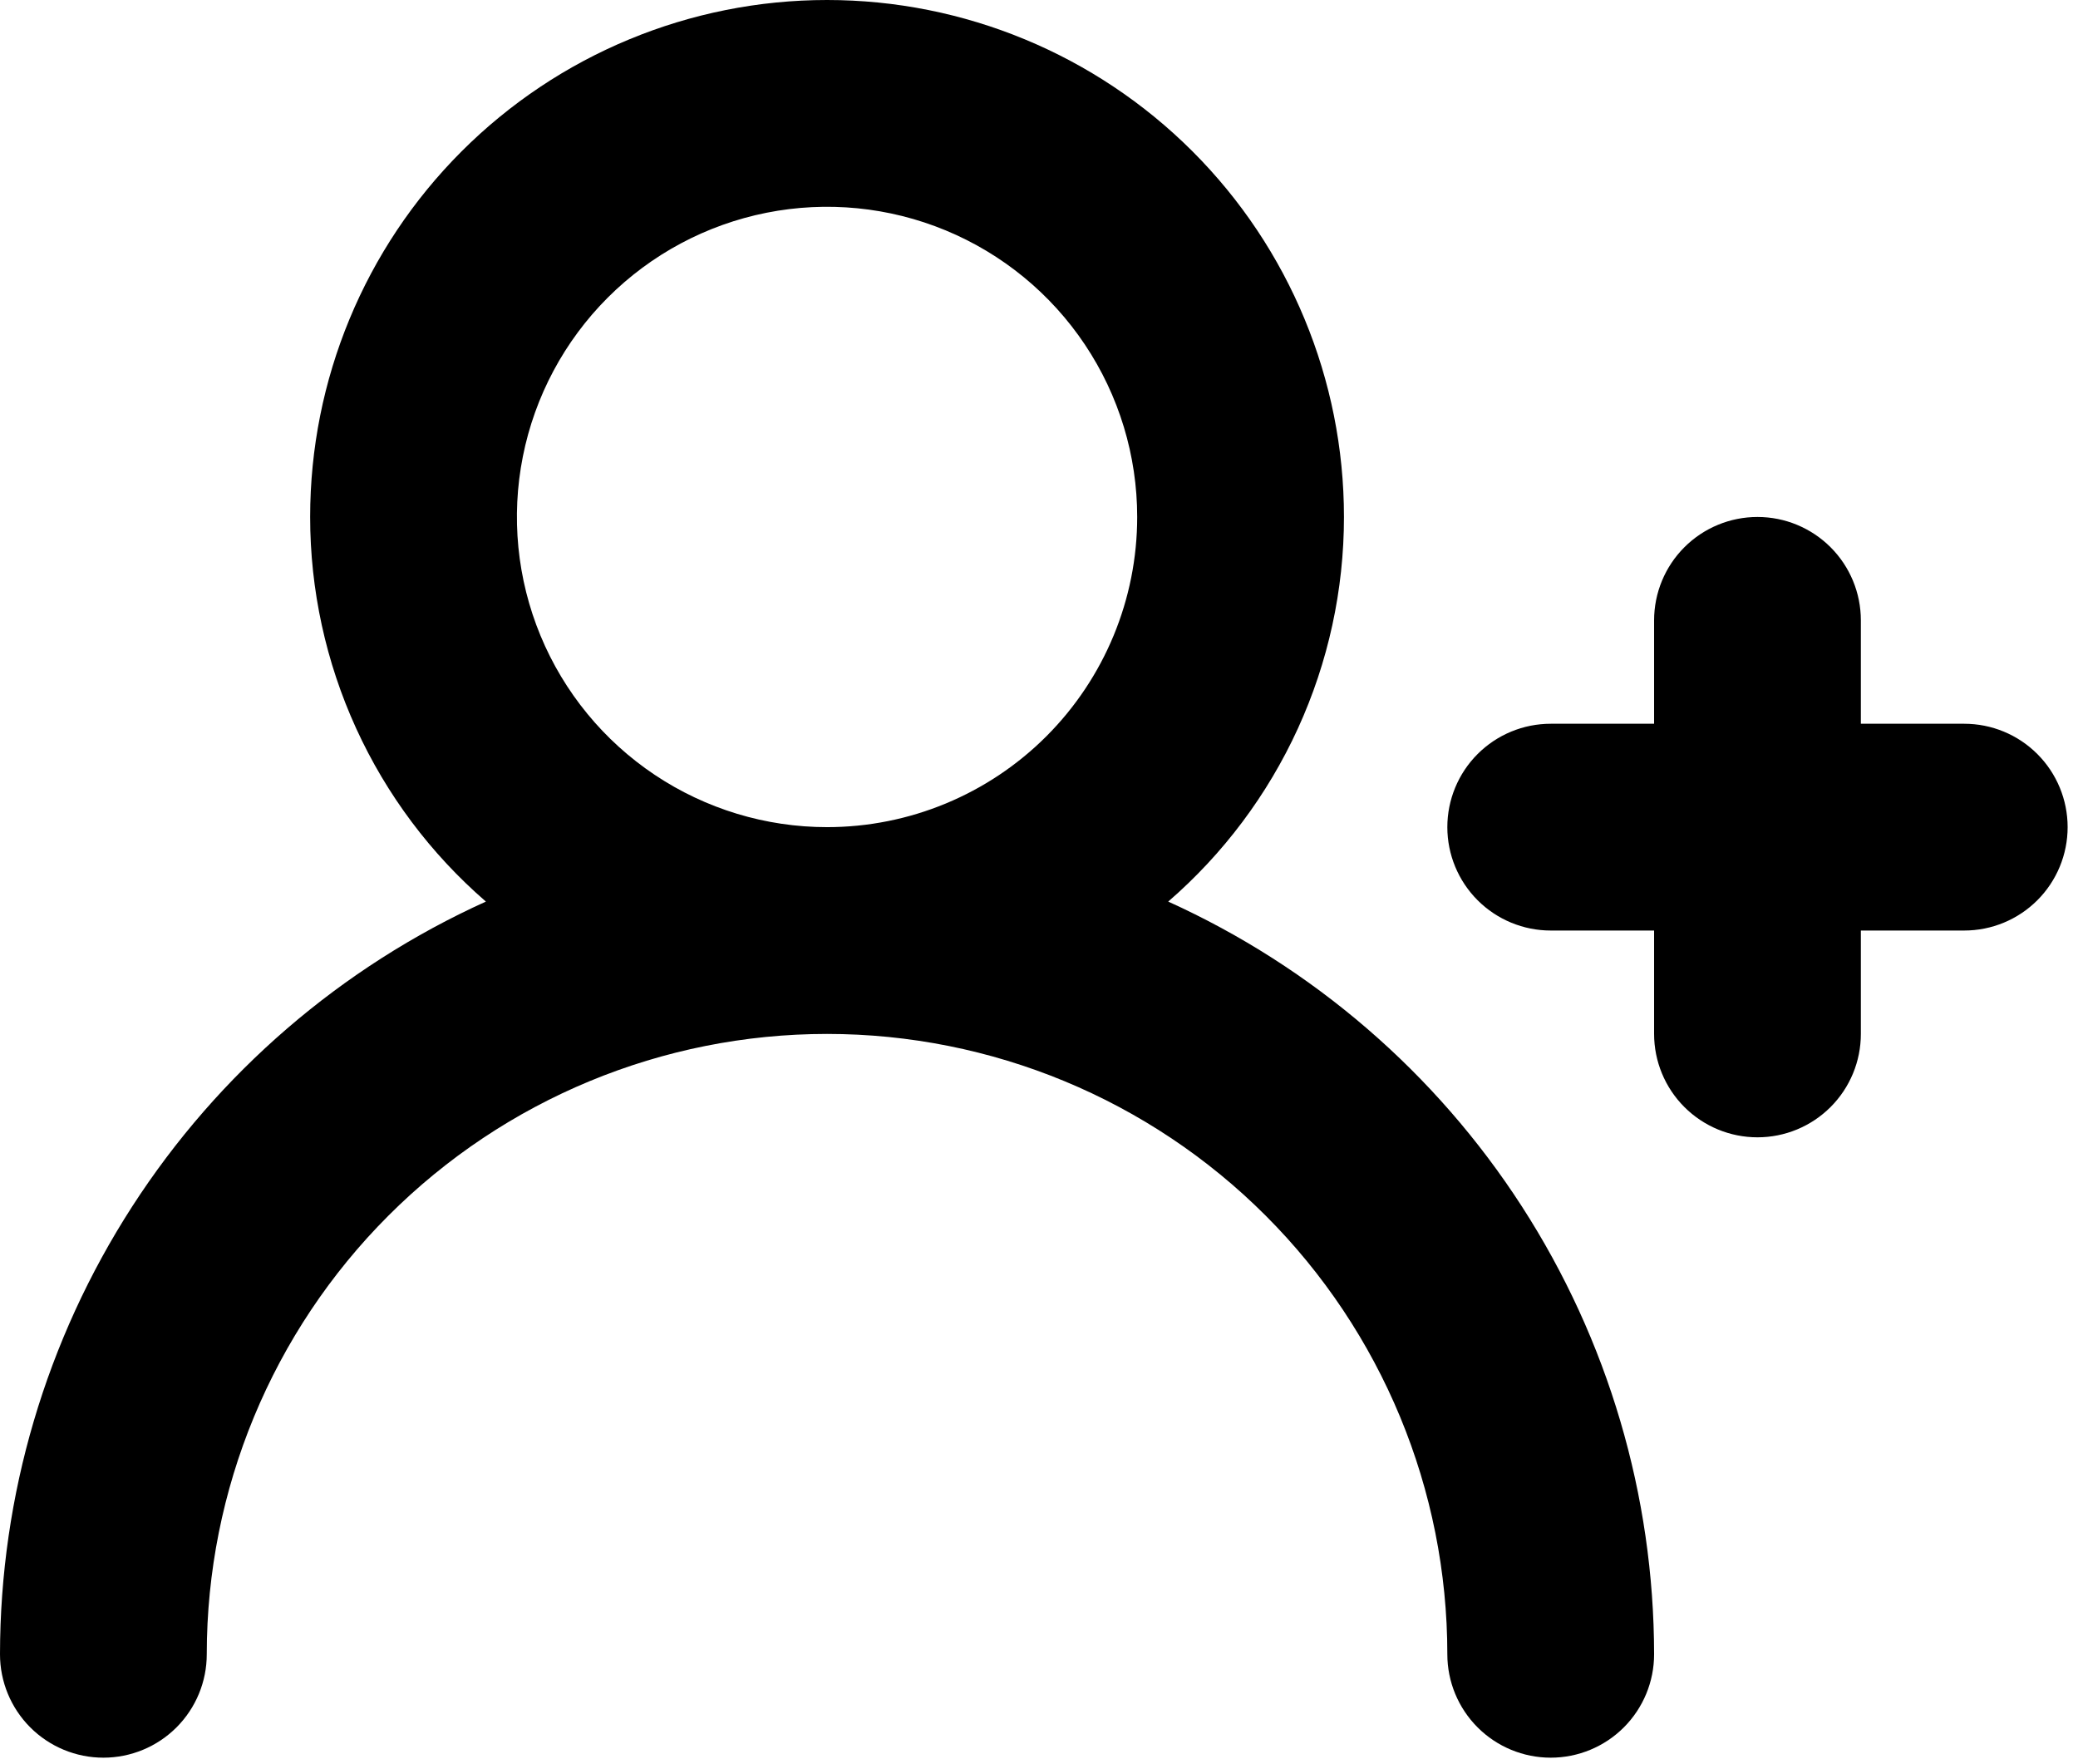
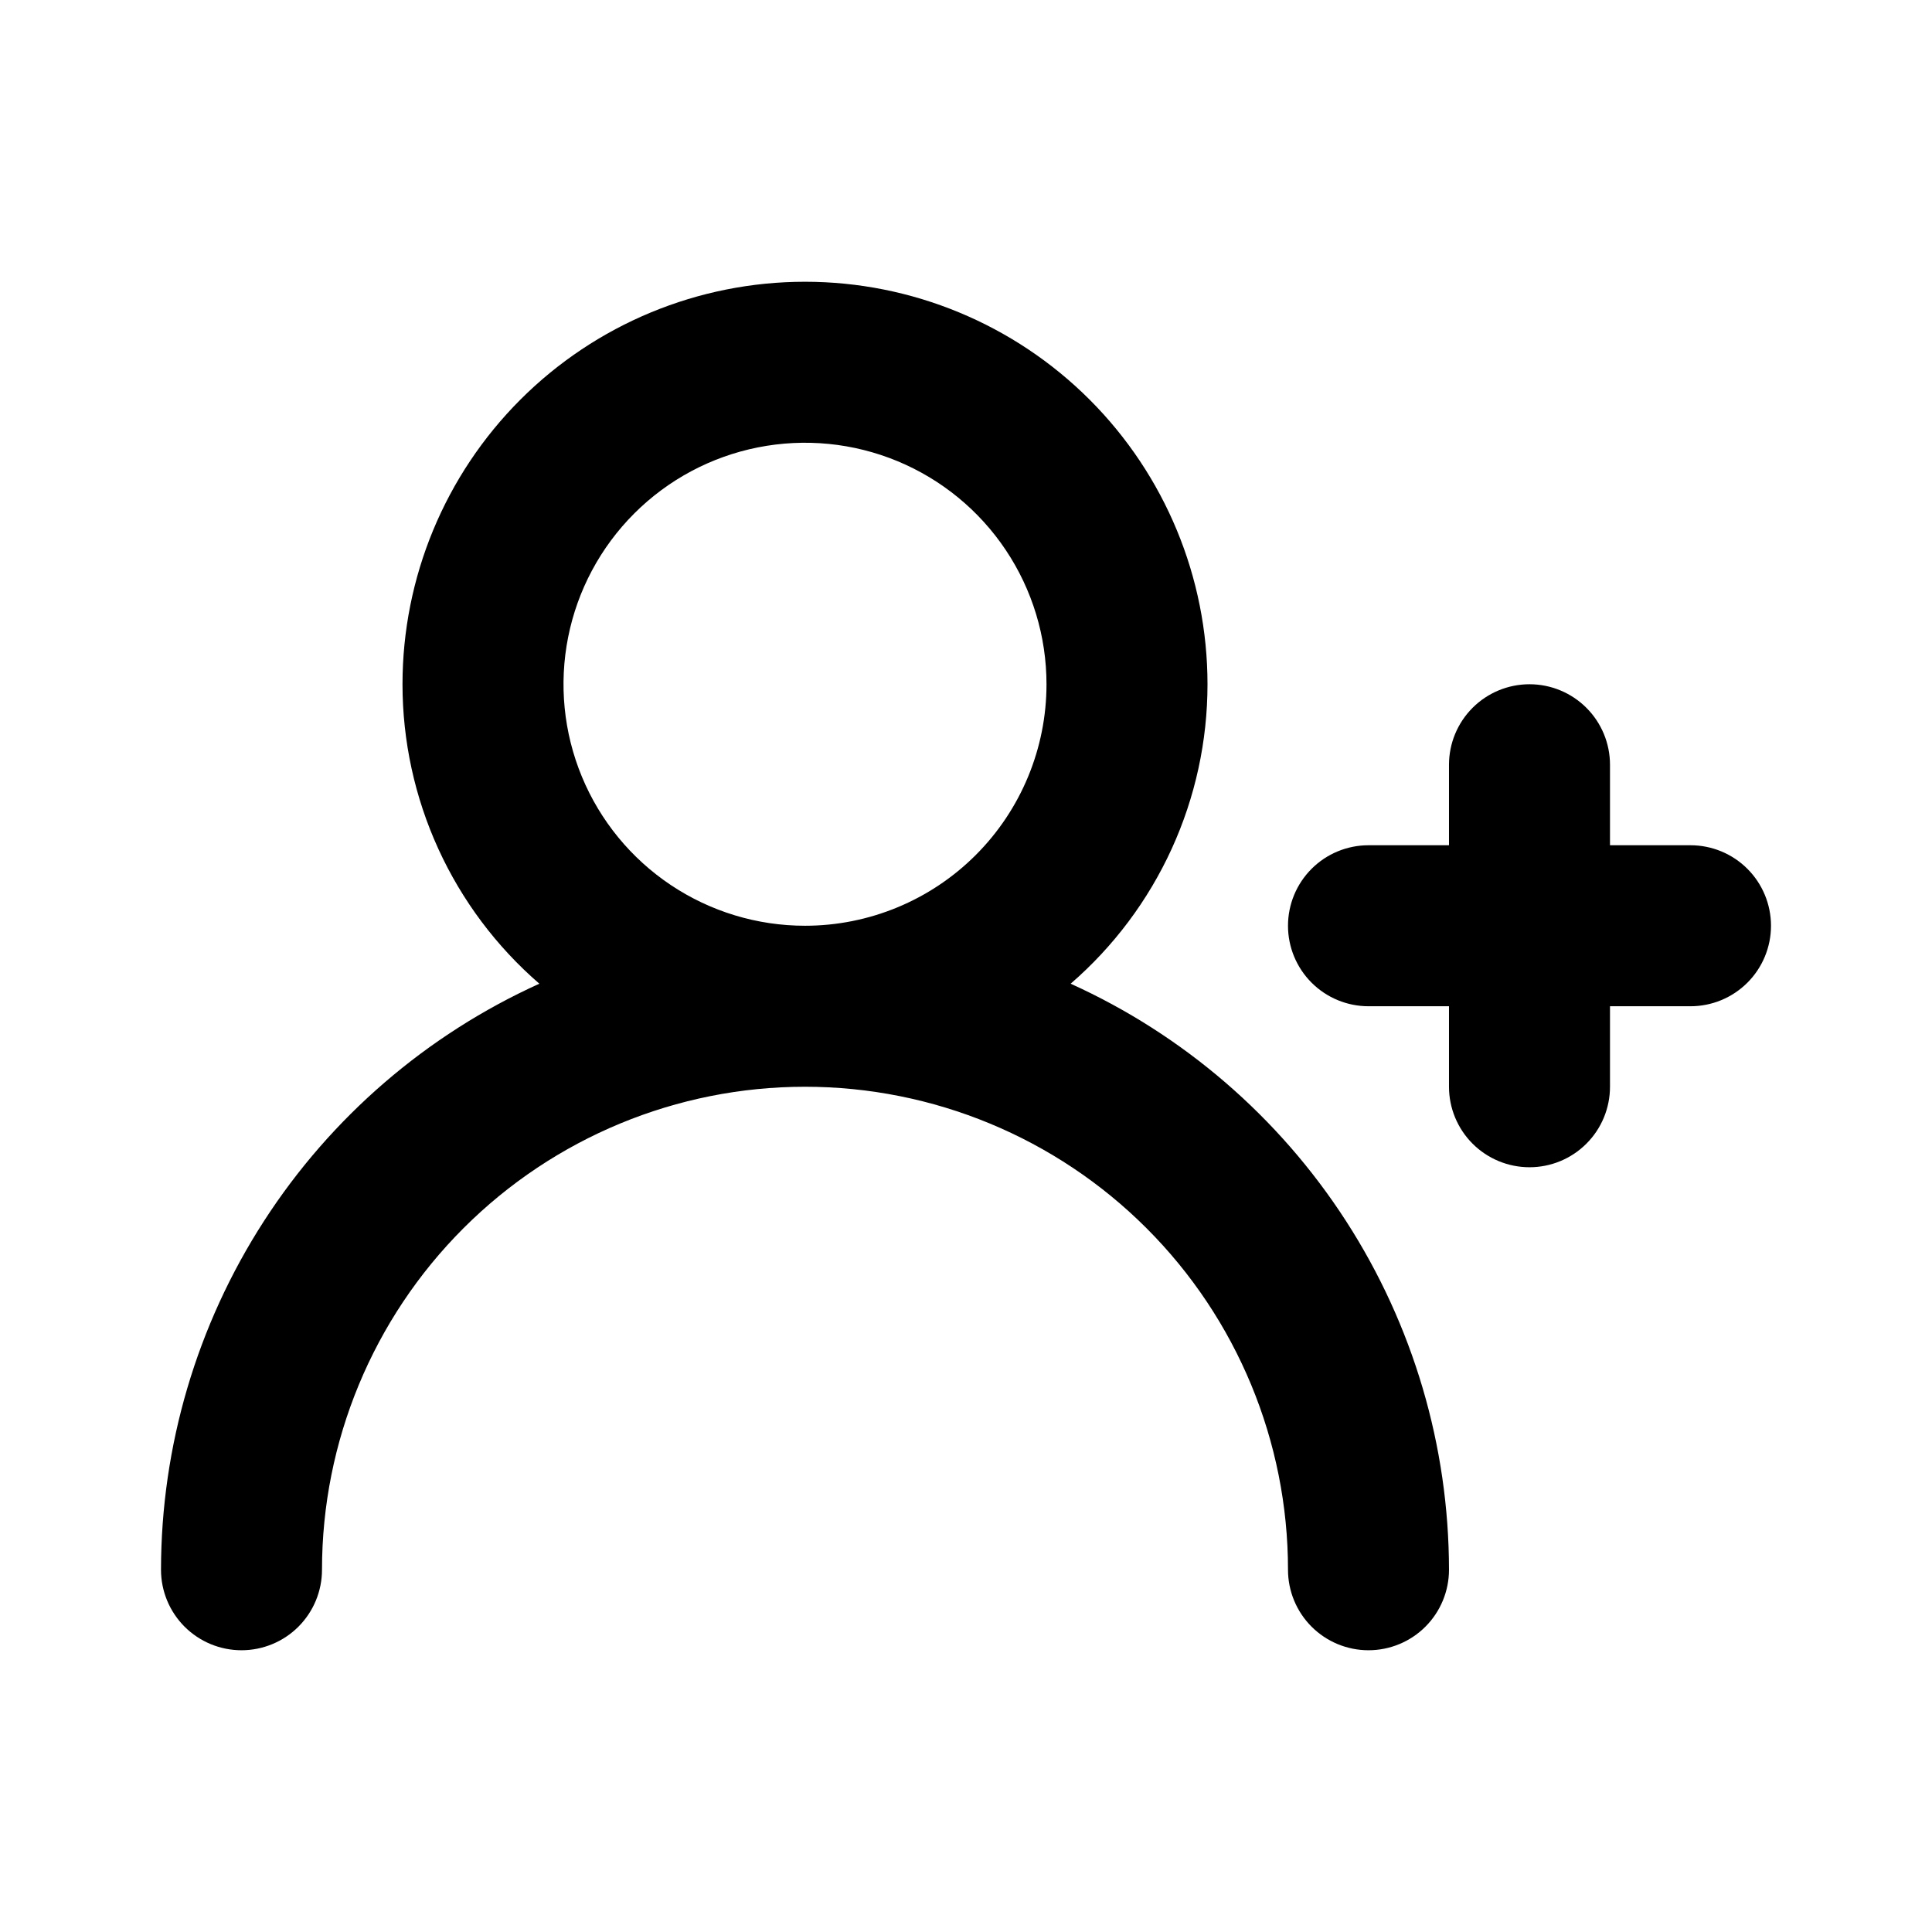
- <svg xmlns="http://www.w3.org/2000/svg" width="198" height="168" viewBox="0 0 198 168" fill="none">
-   <path d="M187.161 68.954H177.31V59.103C177.31 56.491 176.273 53.985 174.425 52.138C172.578 50.291 170.072 49.253 167.46 49.253C164.847 49.253 162.342 50.291 160.494 52.138C158.647 53.985 157.609 56.491 157.609 59.103V68.954H147.759C145.146 68.954 142.641 69.992 140.793 71.839C138.946 73.687 137.908 76.192 137.908 78.805C137.908 81.417 138.946 83.923 140.793 85.77C142.641 87.617 145.146 88.655 147.759 88.655H157.609V98.506C157.609 101.118 158.647 103.624 160.494 105.471C162.342 107.319 164.847 108.356 167.46 108.356C170.072 108.356 172.578 107.319 174.425 105.471C176.273 103.624 177.31 101.118 177.31 98.506V88.655H187.161C189.774 88.655 192.279 87.617 194.126 85.77C195.974 83.923 197.012 81.417 197.012 78.805C197.012 76.192 195.974 73.687 194.126 71.839C192.279 69.992 189.774 68.954 187.161 68.954ZM111.312 85.897C116.568 81.347 120.783 75.72 123.673 69.398C126.562 63.075 128.058 56.205 128.058 49.253C128.058 36.19 122.868 23.663 113.632 14.426C104.395 5.189 91.867 0 78.805 0C65.742 0 53.214 5.189 43.978 14.426C34.741 23.663 29.552 36.19 29.552 49.253C29.552 56.205 31.047 63.075 33.937 69.398C36.826 75.72 41.042 81.347 46.298 85.897C32.508 92.141 20.809 102.225 12.599 114.942C4.388 127.659 0.014 142.472 0 157.609C0 160.222 1.038 162.727 2.885 164.575C4.733 166.422 7.238 167.46 9.851 167.46C12.463 167.46 14.969 166.422 16.816 164.575C18.663 162.727 19.701 160.222 19.701 157.609C19.701 141.934 25.928 126.901 37.012 115.817C48.096 104.733 63.129 98.506 78.805 98.506C94.48 98.506 109.513 104.733 120.597 115.817C131.681 126.901 137.908 141.934 137.908 157.609C137.908 160.222 138.946 162.727 140.793 164.575C142.641 166.422 145.146 167.46 147.759 167.46C150.371 167.46 152.877 166.422 154.724 164.575C156.571 162.727 157.609 160.222 157.609 157.609C157.595 142.472 153.221 127.659 145.011 114.942C136.8 102.225 125.101 92.141 111.312 85.897ZM78.805 78.805C72.96 78.805 67.246 77.071 62.387 73.824C57.527 70.577 53.739 65.962 51.502 60.562C49.266 55.162 48.681 49.22 49.821 43.488C50.961 37.755 53.776 32.489 57.908 28.357C62.041 24.224 67.307 21.409 73.039 20.269C78.772 19.129 84.714 19.714 90.114 21.951C95.513 24.187 100.129 27.975 103.376 32.835C106.623 37.695 108.356 43.408 108.356 49.253C108.356 57.09 105.243 64.607 99.701 70.149C94.159 75.691 86.642 78.805 78.805 78.805Z" fill="black" />
+ <svg xmlns="http://www.w3.org/2000/svg" width="100%" height="100%" viewBox="0 0 200 200" version="1.1" xml:space="preserve" style="fill-rule:evenodd;clip-rule:evenodd;stroke-linejoin:round;stroke-miterlimit:2;">
+   <rect id="Artboard1" x="0" y="0" width="200" height="200" style="fill:none;" />
+   <g id="Artboard11">
+     <path d="M175,87.5l-8.334,-0l-0,-8.333c-0,-2.211 -0.877,-4.33 -2.441,-5.893c-1.562,-1.563 -3.682,-2.441 -5.892,-2.441c-2.21,0 -4.33,0.878 -5.893,2.441c-1.562,1.563 -2.441,3.682 -2.441,5.893l0,8.333l-8.332,-0c-2.211,-0 -4.33,0.878 -5.893,2.441c-1.563,1.563 -2.441,3.682 -2.441,5.892c-0,2.21 0.878,4.33 2.441,5.893c1.563,1.563 3.682,2.441 5.893,2.441l8.332,-0l0,8.333c0,2.21 0.879,4.33 2.441,5.892c1.563,1.564 3.683,2.441 5.893,2.441c2.21,-0 4.33,-0.877 5.892,-2.441c1.564,-1.562 2.441,-3.682 2.441,-5.892l-0,-8.333l8.334,-0c2.21,-0 4.329,-0.878 5.892,-2.441c1.563,-1.563 2.441,-3.683 2.441,-5.893c0,-2.21 -0.878,-4.329 -2.441,-5.892c-1.563,-1.563 -3.682,-2.441 -5.892,-2.441Zm-64.166,14.333c4.446,-3.849 8.012,-8.609 10.457,-13.958c2.444,-5.349 3.709,-11.161 3.709,-17.042c0,-11.05 -4.39,-21.648 -12.204,-29.462c-7.814,-7.814 -18.412,-12.204 -29.463,-12.204c-11.051,-0 -21.649,4.39 -29.463,12.204c-7.813,7.814 -12.203,18.412 -12.203,29.462c-0,5.881 1.265,11.693 3.709,17.042c2.444,5.349 6.011,10.109 10.457,13.958c-11.665,5.283 -21.562,13.813 -28.508,24.571c-6.946,10.759 -10.646,23.29 -10.658,36.096c-0,2.21 0.878,4.329 2.44,5.893c1.563,1.562 3.683,2.44 5.893,2.44c2.21,0 4.33,-0.878 5.893,-2.44c1.562,-1.564 2.44,-3.683 2.44,-5.893c0,-13.261 5.268,-25.979 14.645,-35.355c9.377,-9.377 22.094,-14.645 35.355,-14.645c13.261,-0 25.979,5.268 35.355,14.645c9.377,9.376 14.645,22.094 14.645,35.355c-0,2.21 0.878,4.329 2.441,5.893c1.563,1.562 3.682,2.44 5.893,2.44c2.209,0 4.329,-0.878 5.892,-2.44c1.562,-1.564 2.44,-3.683 2.44,-5.893c-0.011,-12.806 -3.712,-25.337 -10.657,-36.096c-6.946,-10.758 -16.843,-19.288 -28.508,-24.571Zm-27.501,-6c-4.944,0 -9.778,-1.466 -13.889,-4.213c-4.111,-2.747 -7.316,-6.651 -9.208,-11.22c-1.892,-4.568 -2.387,-9.594 -1.422,-14.444c0.964,-4.849 3.345,-9.304 6.842,-12.8c3.496,-3.497 7.95,-5.878 12.8,-6.842c4.849,-0.965 9.876,-0.47 14.444,1.422c4.568,1.893 8.473,5.097 11.22,9.208c2.747,4.111 4.213,8.945 4.213,13.889c-0,6.631 -2.634,12.99 -7.322,17.678c-4.689,4.688 -11.047,7.322 -17.678,7.322Z" style="fill-rule:nonzero;" />
+   </g>
</svg>
